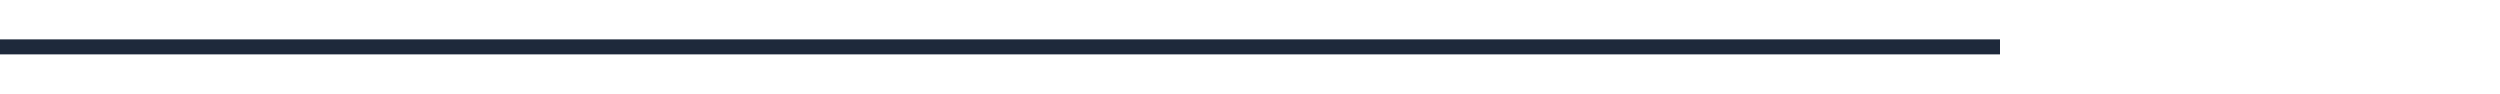
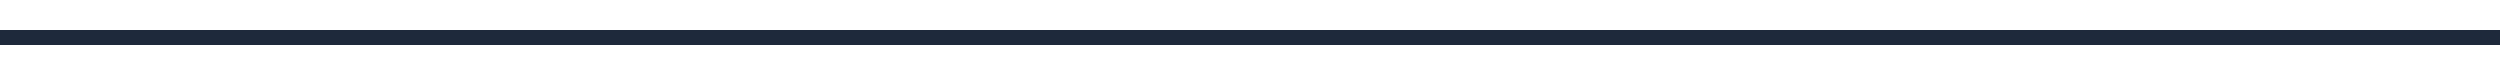
- <svg xmlns="http://www.w3.org/2000/svg" viewBox="0 0 1000 30" width="800" height="30">
-   <rect x="0" y="12" width="800" height="6" fill="#1e293b" />
+ <svg xmlns="http://www.w3.org/2000/svg" viewBox="0 0 1000 30" width="100%" height="30">
+   <rect x="0" y="12" width="1000" height="6" fill="#1e293b" />
  <rect x="0" y="12" height="6" fill="#22c55e">
-     <animate attributeName="width" values="0;800;0" dur="3s" repeatCount="indefinite" />
+     <animate attributeName="width" values="0;1000;0" dur="3s" repeatCount="indefinite" />
  </rect>
</svg>
